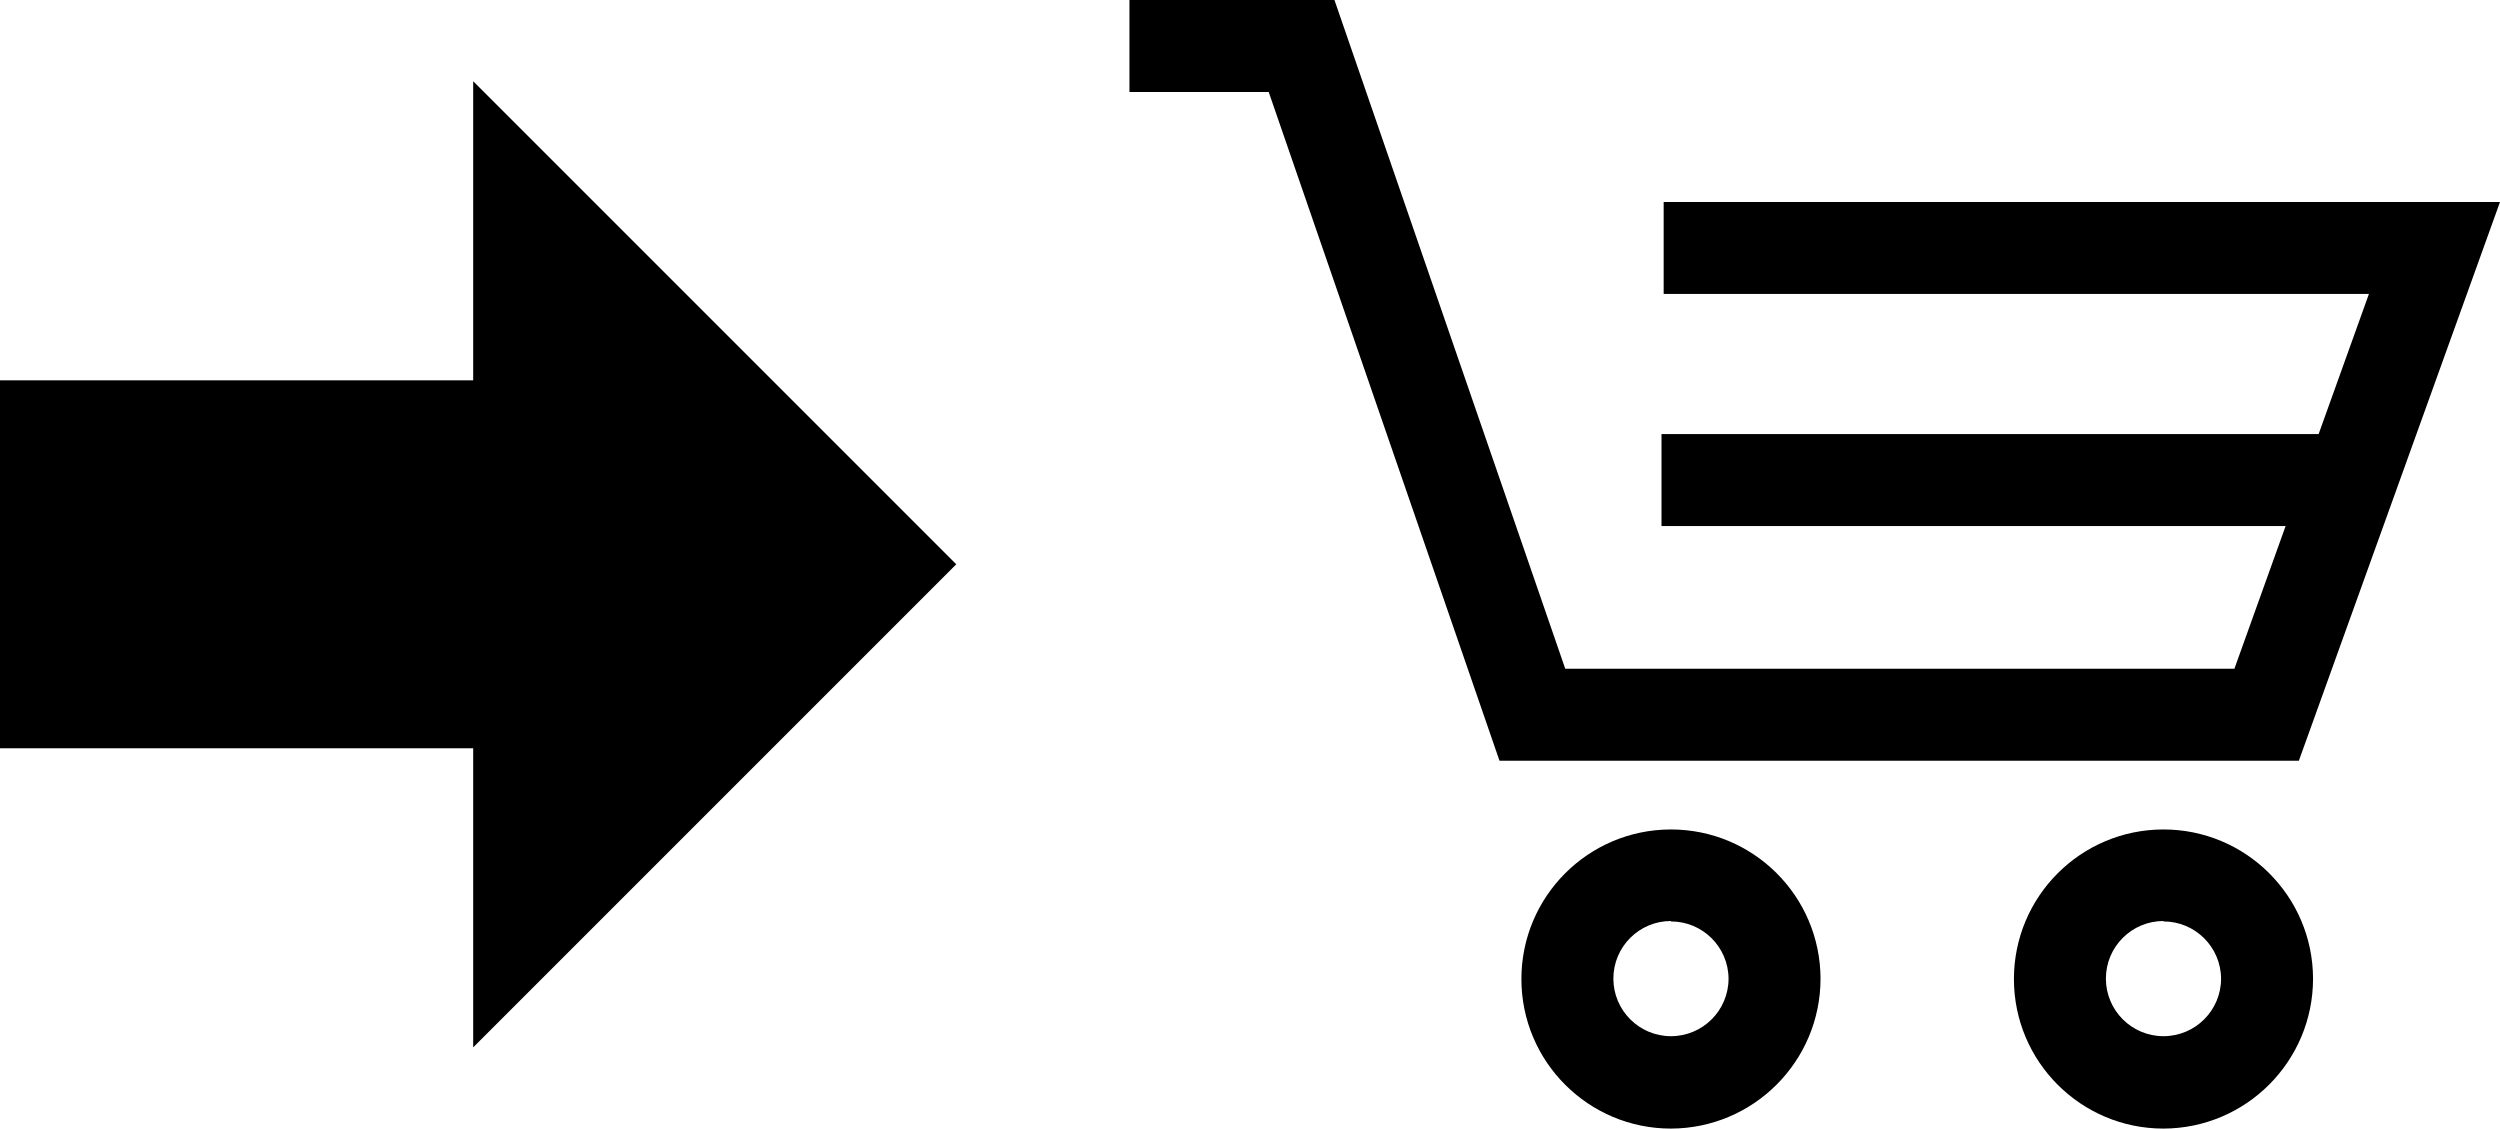
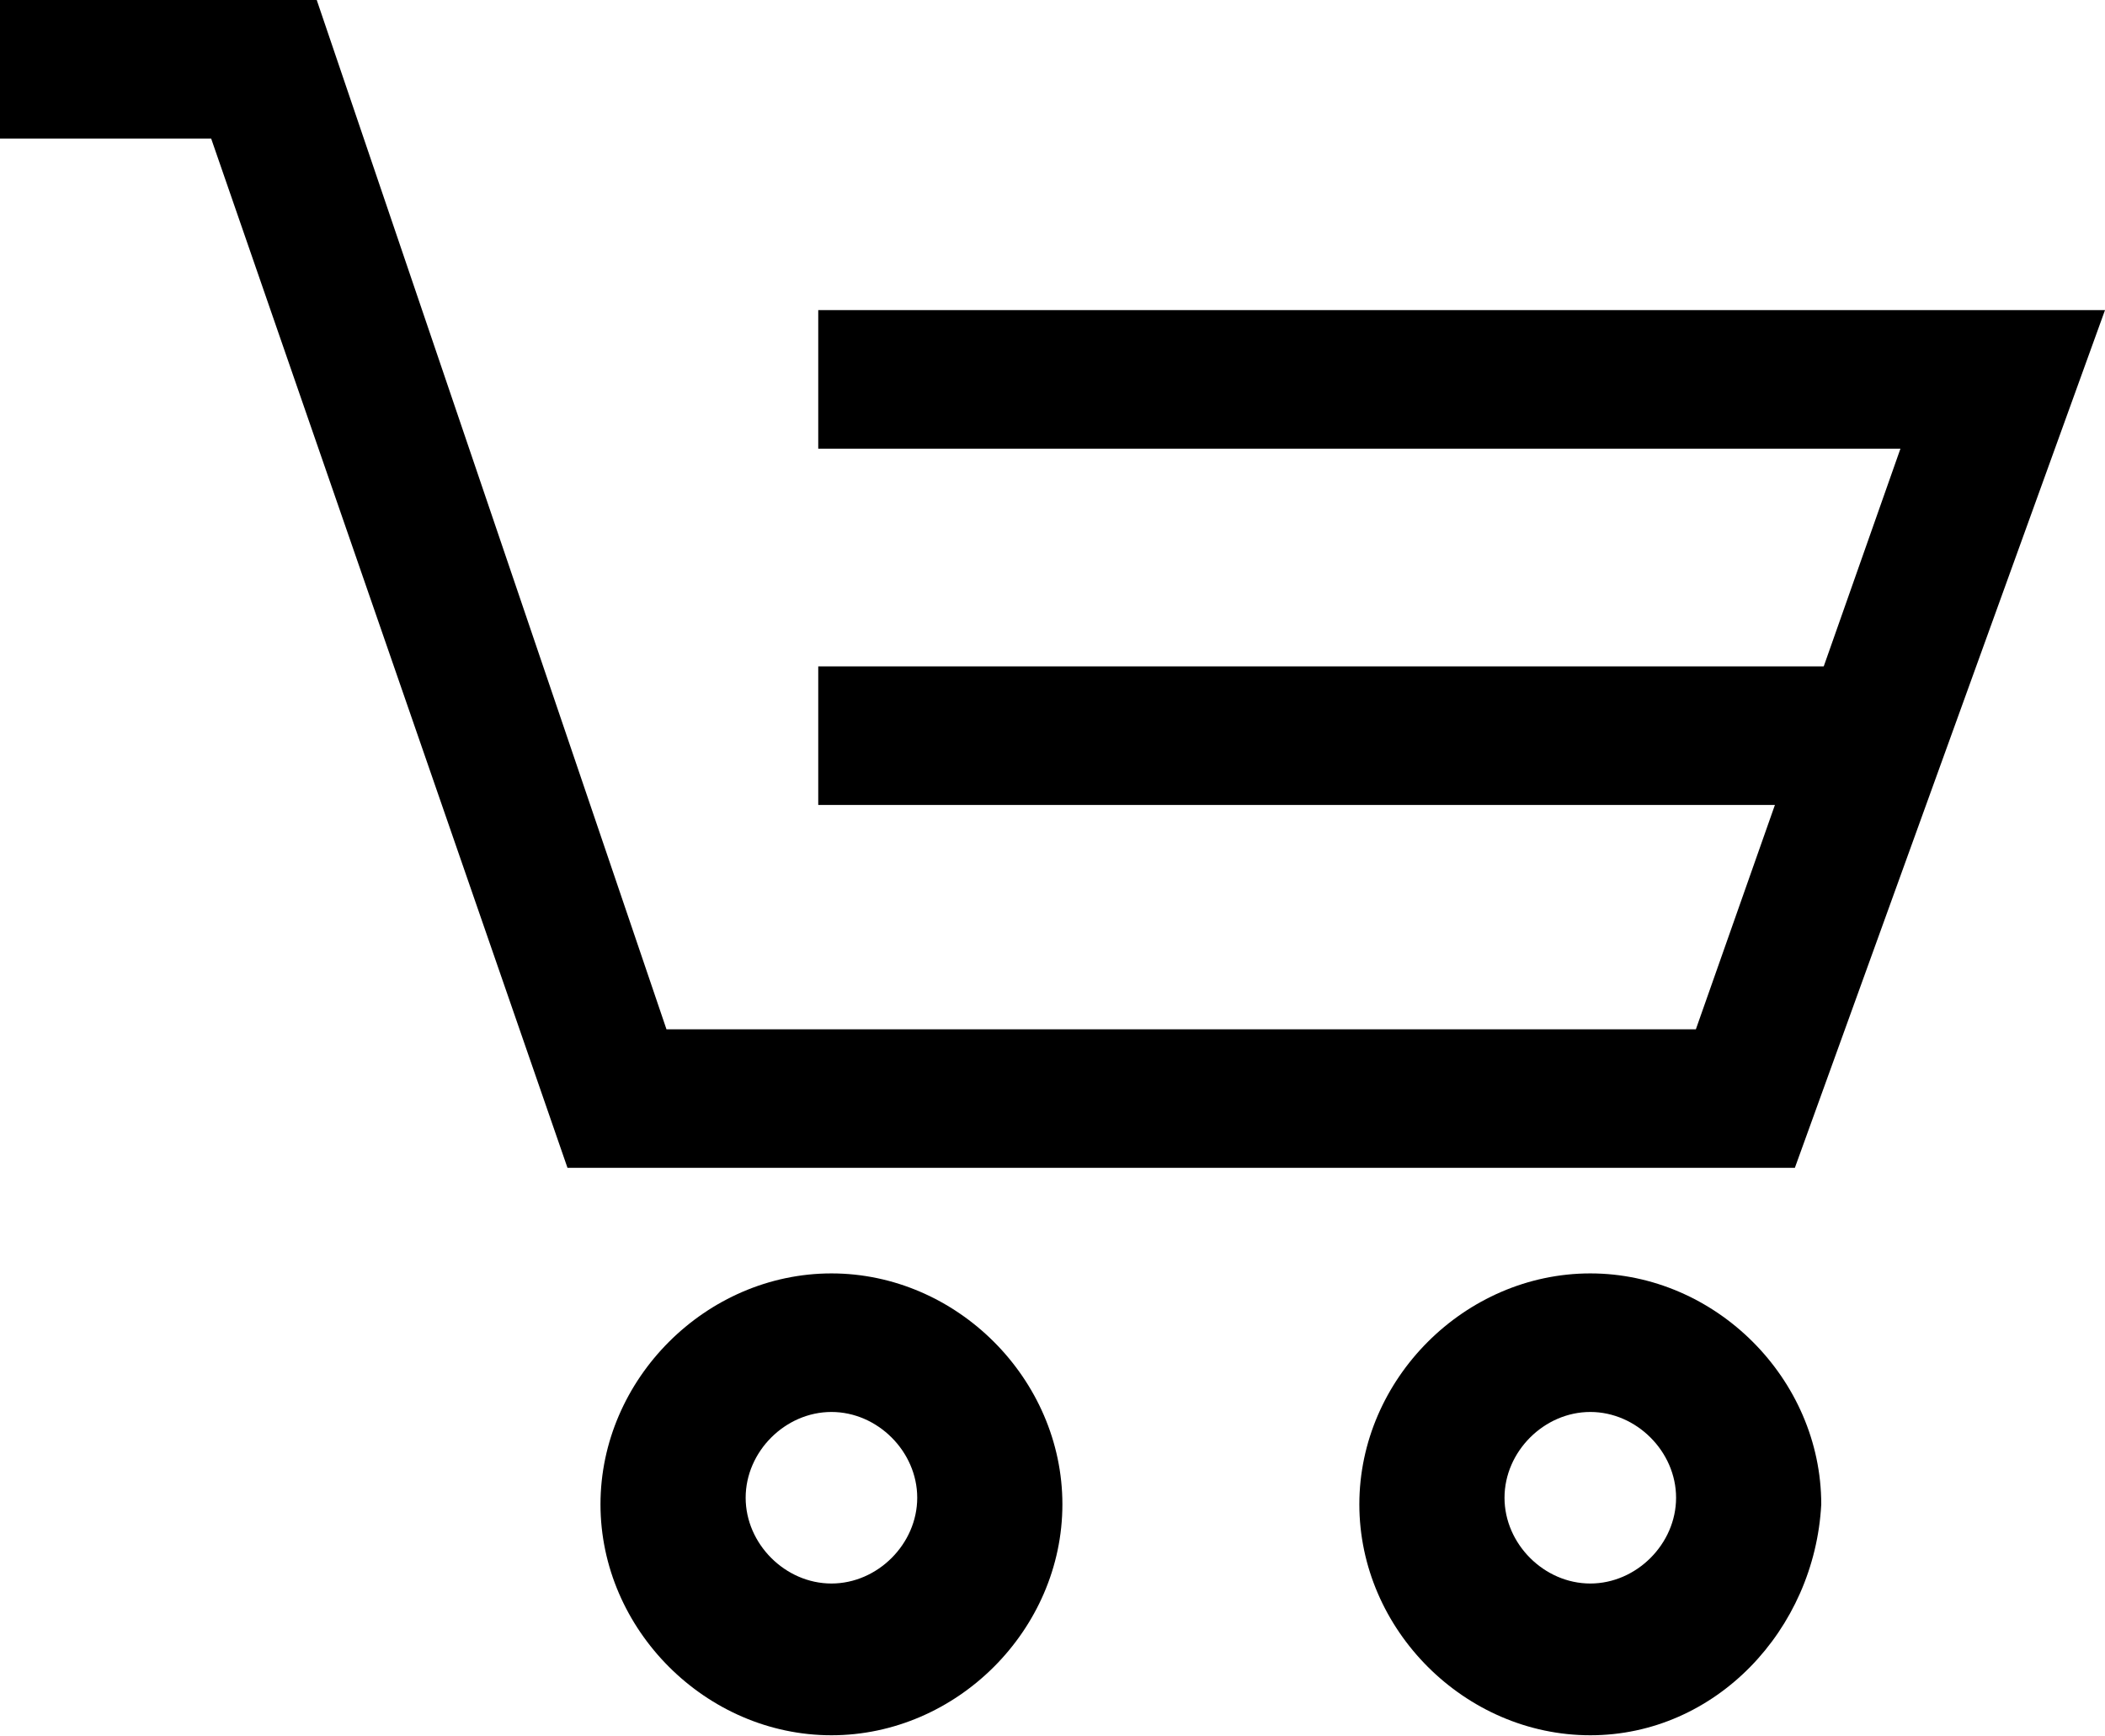
- <svg xmlns="http://www.w3.org/2000/svg" viewBox="0 0 58.17 26.26">
-   <g id="Layer_2" data-name="Layer 2">
-     <g id="Layer_1-2" data-name="Layer 1">
-       <polygon points="22.25 13.13 11.01 1.89 11.01 8.85 0 8.85 0 17.41 11.01 17.41 11.01 24.37 22.25 13.13" />
-       <polygon points="53.49 17.7 34.89 17.7 29.52 2.14 26.28 2.14 26.28 0 31.05 0 36.42 15.56 51.99 15.56 55.12 6.84 38.71 6.84 38.71 4.7 58.17 4.7 53.49 17.7" />
-       <path d="M38.88,26.26a3.48,3.48,0,1,1,3.48-3.49A3.49,3.49,0,0,1,38.88,26.26Zm0-4.83a1.34,1.34,0,1,0,1.34,1.34A1.34,1.34,0,0,0,38.88,21.44Z" />
-       <path d="M50.34,26.26a3.48,3.48,0,1,1,3.48-3.49A3.49,3.49,0,0,1,50.34,26.26Zm0-4.83a1.34,1.34,0,1,0,1.34,1.34A1.34,1.34,0,0,0,50.34,21.44Z" />
-       <rect x="38.66" y="10.1" width="15.75" height="2.14" />
+ <svg xmlns="http://www.w3.org/2000/svg" version="1.1" id="Layer_1" x="0px" y="0px" viewBox="0 0 31.9 26.3" style="enable-background:new 0 0 31.9 26.3;" xml:space="preserve">
+   <g id="Layer_2">
+     <g id="Layer_1-2">
+       <polygon points="27.2,17.7 8.6,17.7 3.2,2.1 0,2.1 0,0 4.8,0 10.1,15.6 25.7,15.6 28.8,6.8 12.4,6.8 12.4,4.7 31.9,4.7   " />
+       <path d="M12.6,26.3c-1.9,0-3.5-1.6-3.5-3.5s1.6-3.5,3.5-3.5c1.9,0,3.5,1.6,3.5,3.5C16.1,24.7,14.5,26.3,12.6,26.3z M12.6,21.4    c-0.7,0-1.3,0.6-1.3,1.3s0.6,1.3,1.3,1.3s1.3-0.6,1.3-1.3C13.9,22,13.3,21.4,12.6,21.4L12.6,21.4z" />
+       <path d="M24.1,26.3c-1.9,0-3.5-1.6-3.5-3.5s1.6-3.5,3.5-3.5c1.9,0,3.5,1.6,3.5,3.5C27.5,24.7,26,26.3,24.1,26.3z M24.1,21.4    c-0.7,0-1.3,0.6-1.3,1.3s0.6,1.3,1.3,1.3s1.3-0.6,1.3-1.3C25.4,22,24.8,21.4,24.1,21.4L24.1,21.4z" />
+       <rect x="12.4" y="10.1" width="15.8" height="2.1" />
    </g>
  </g>
</svg>
